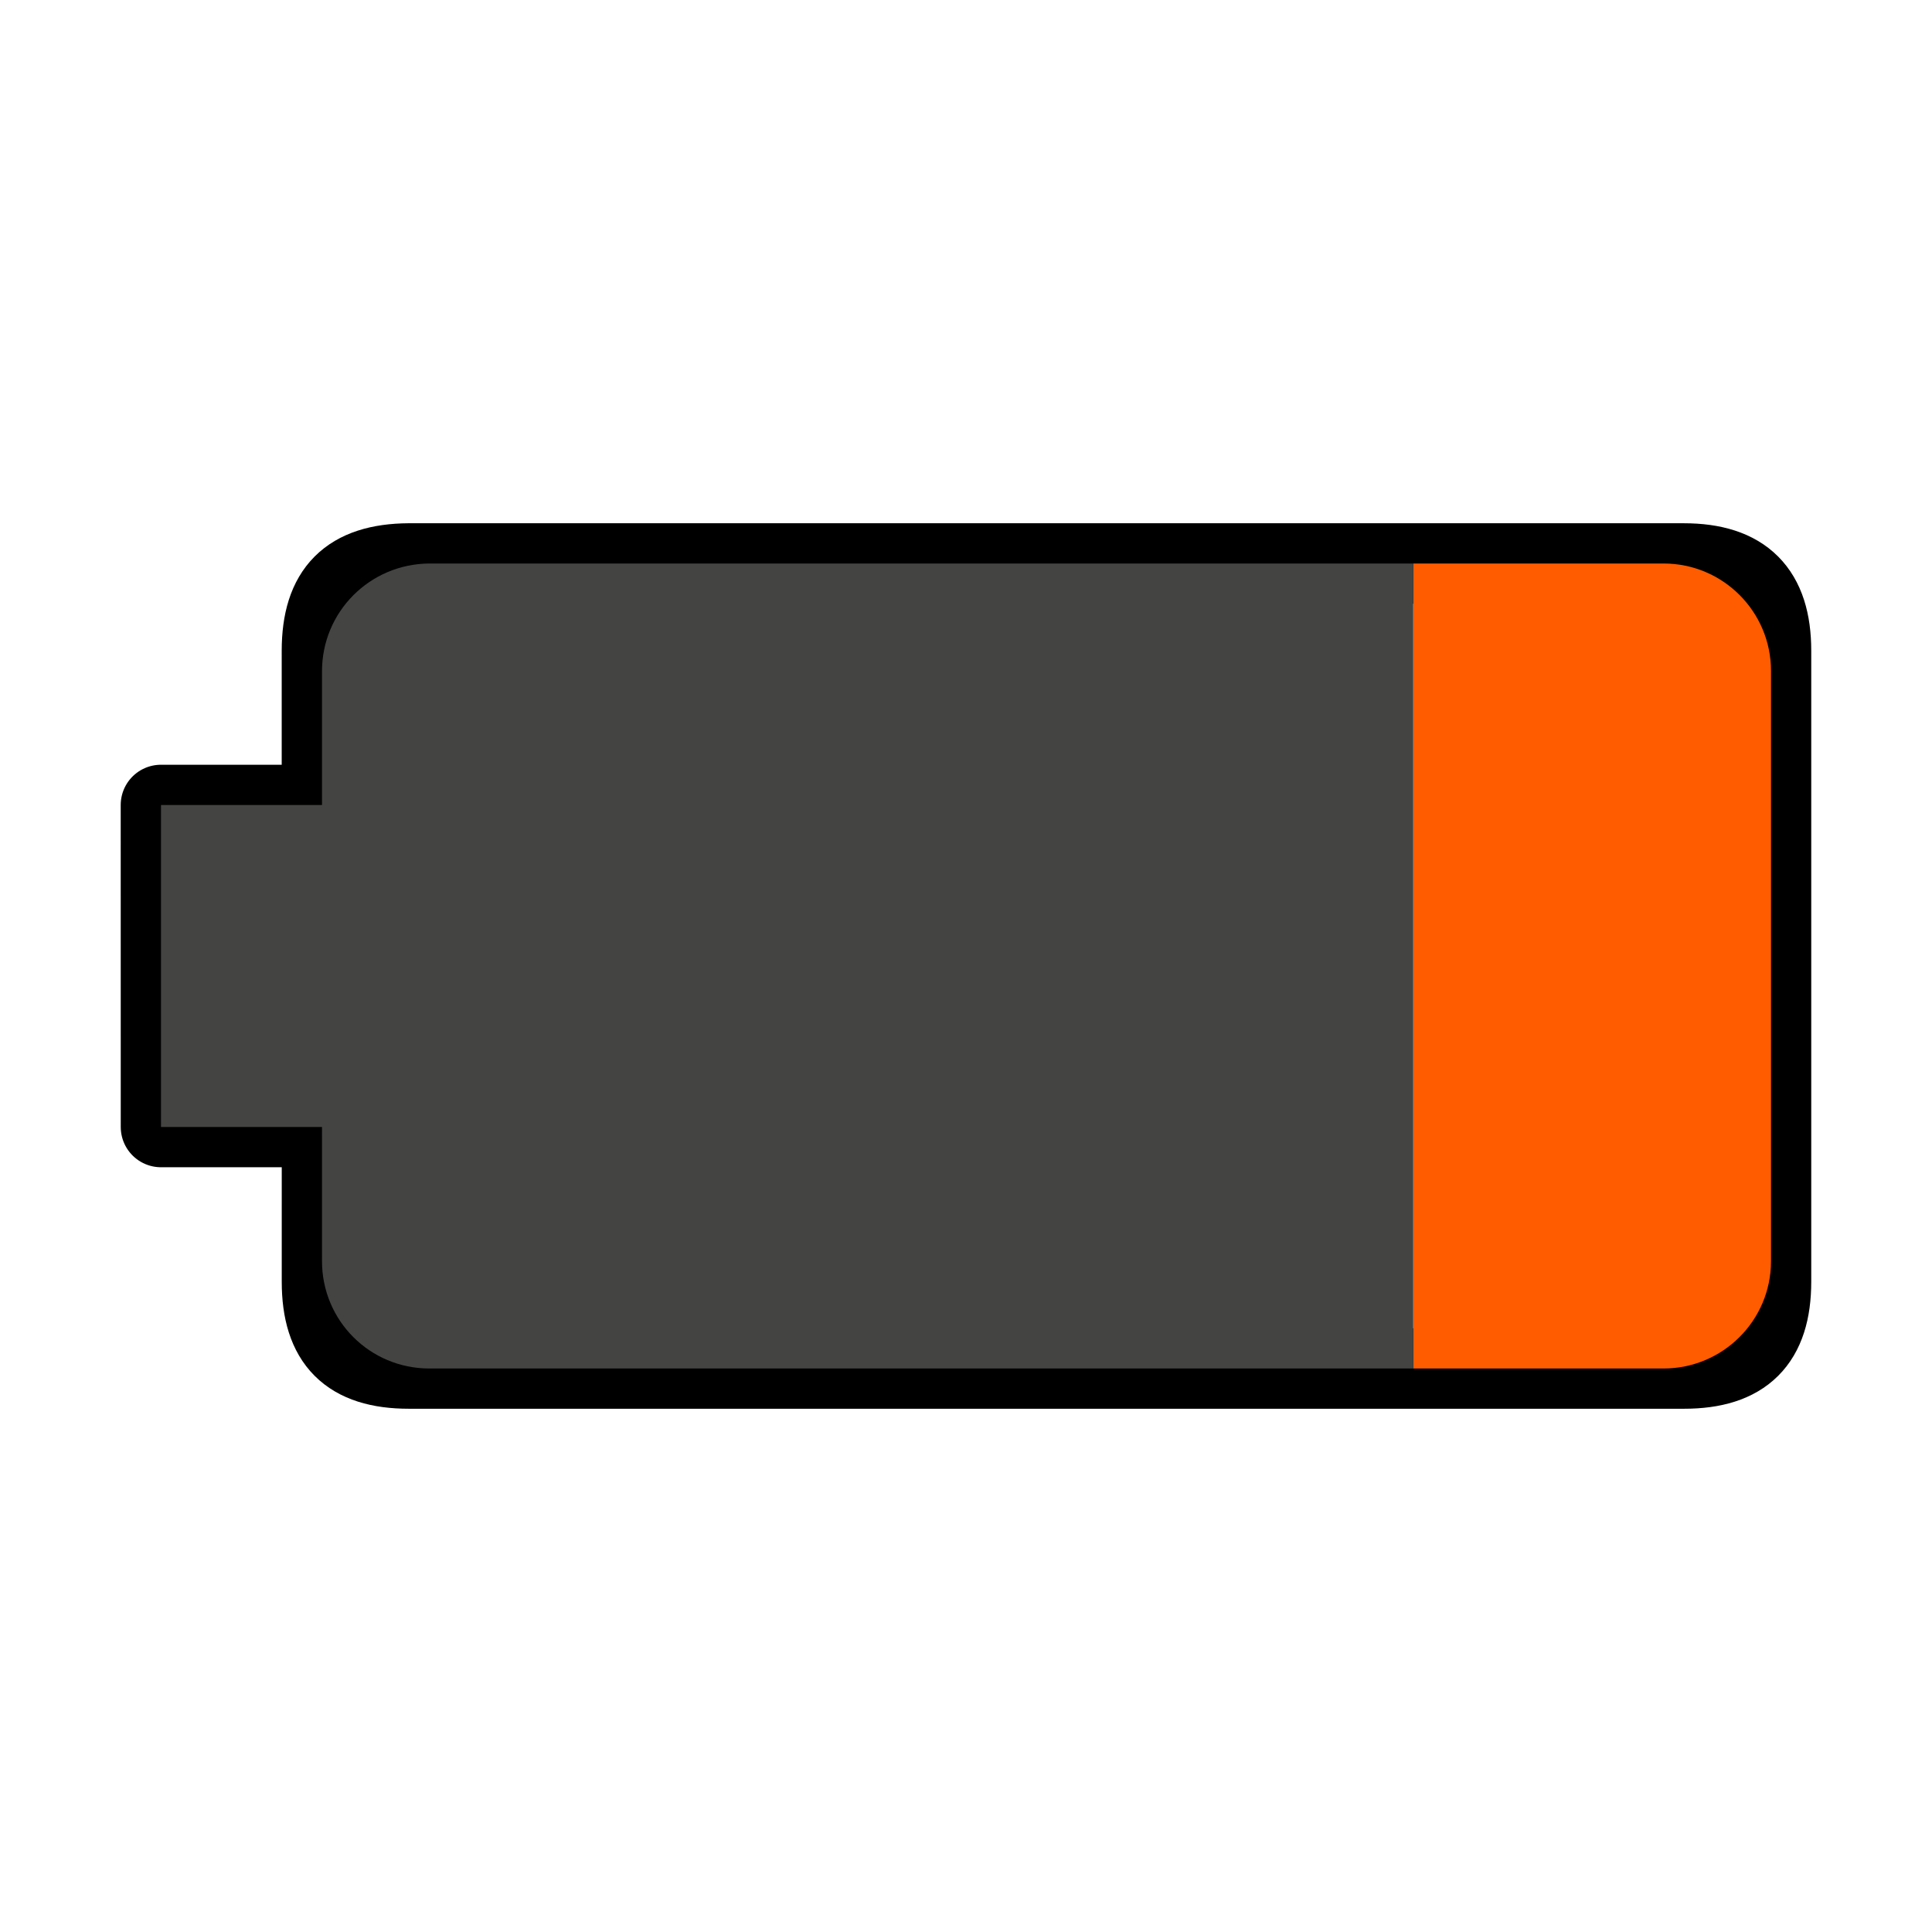
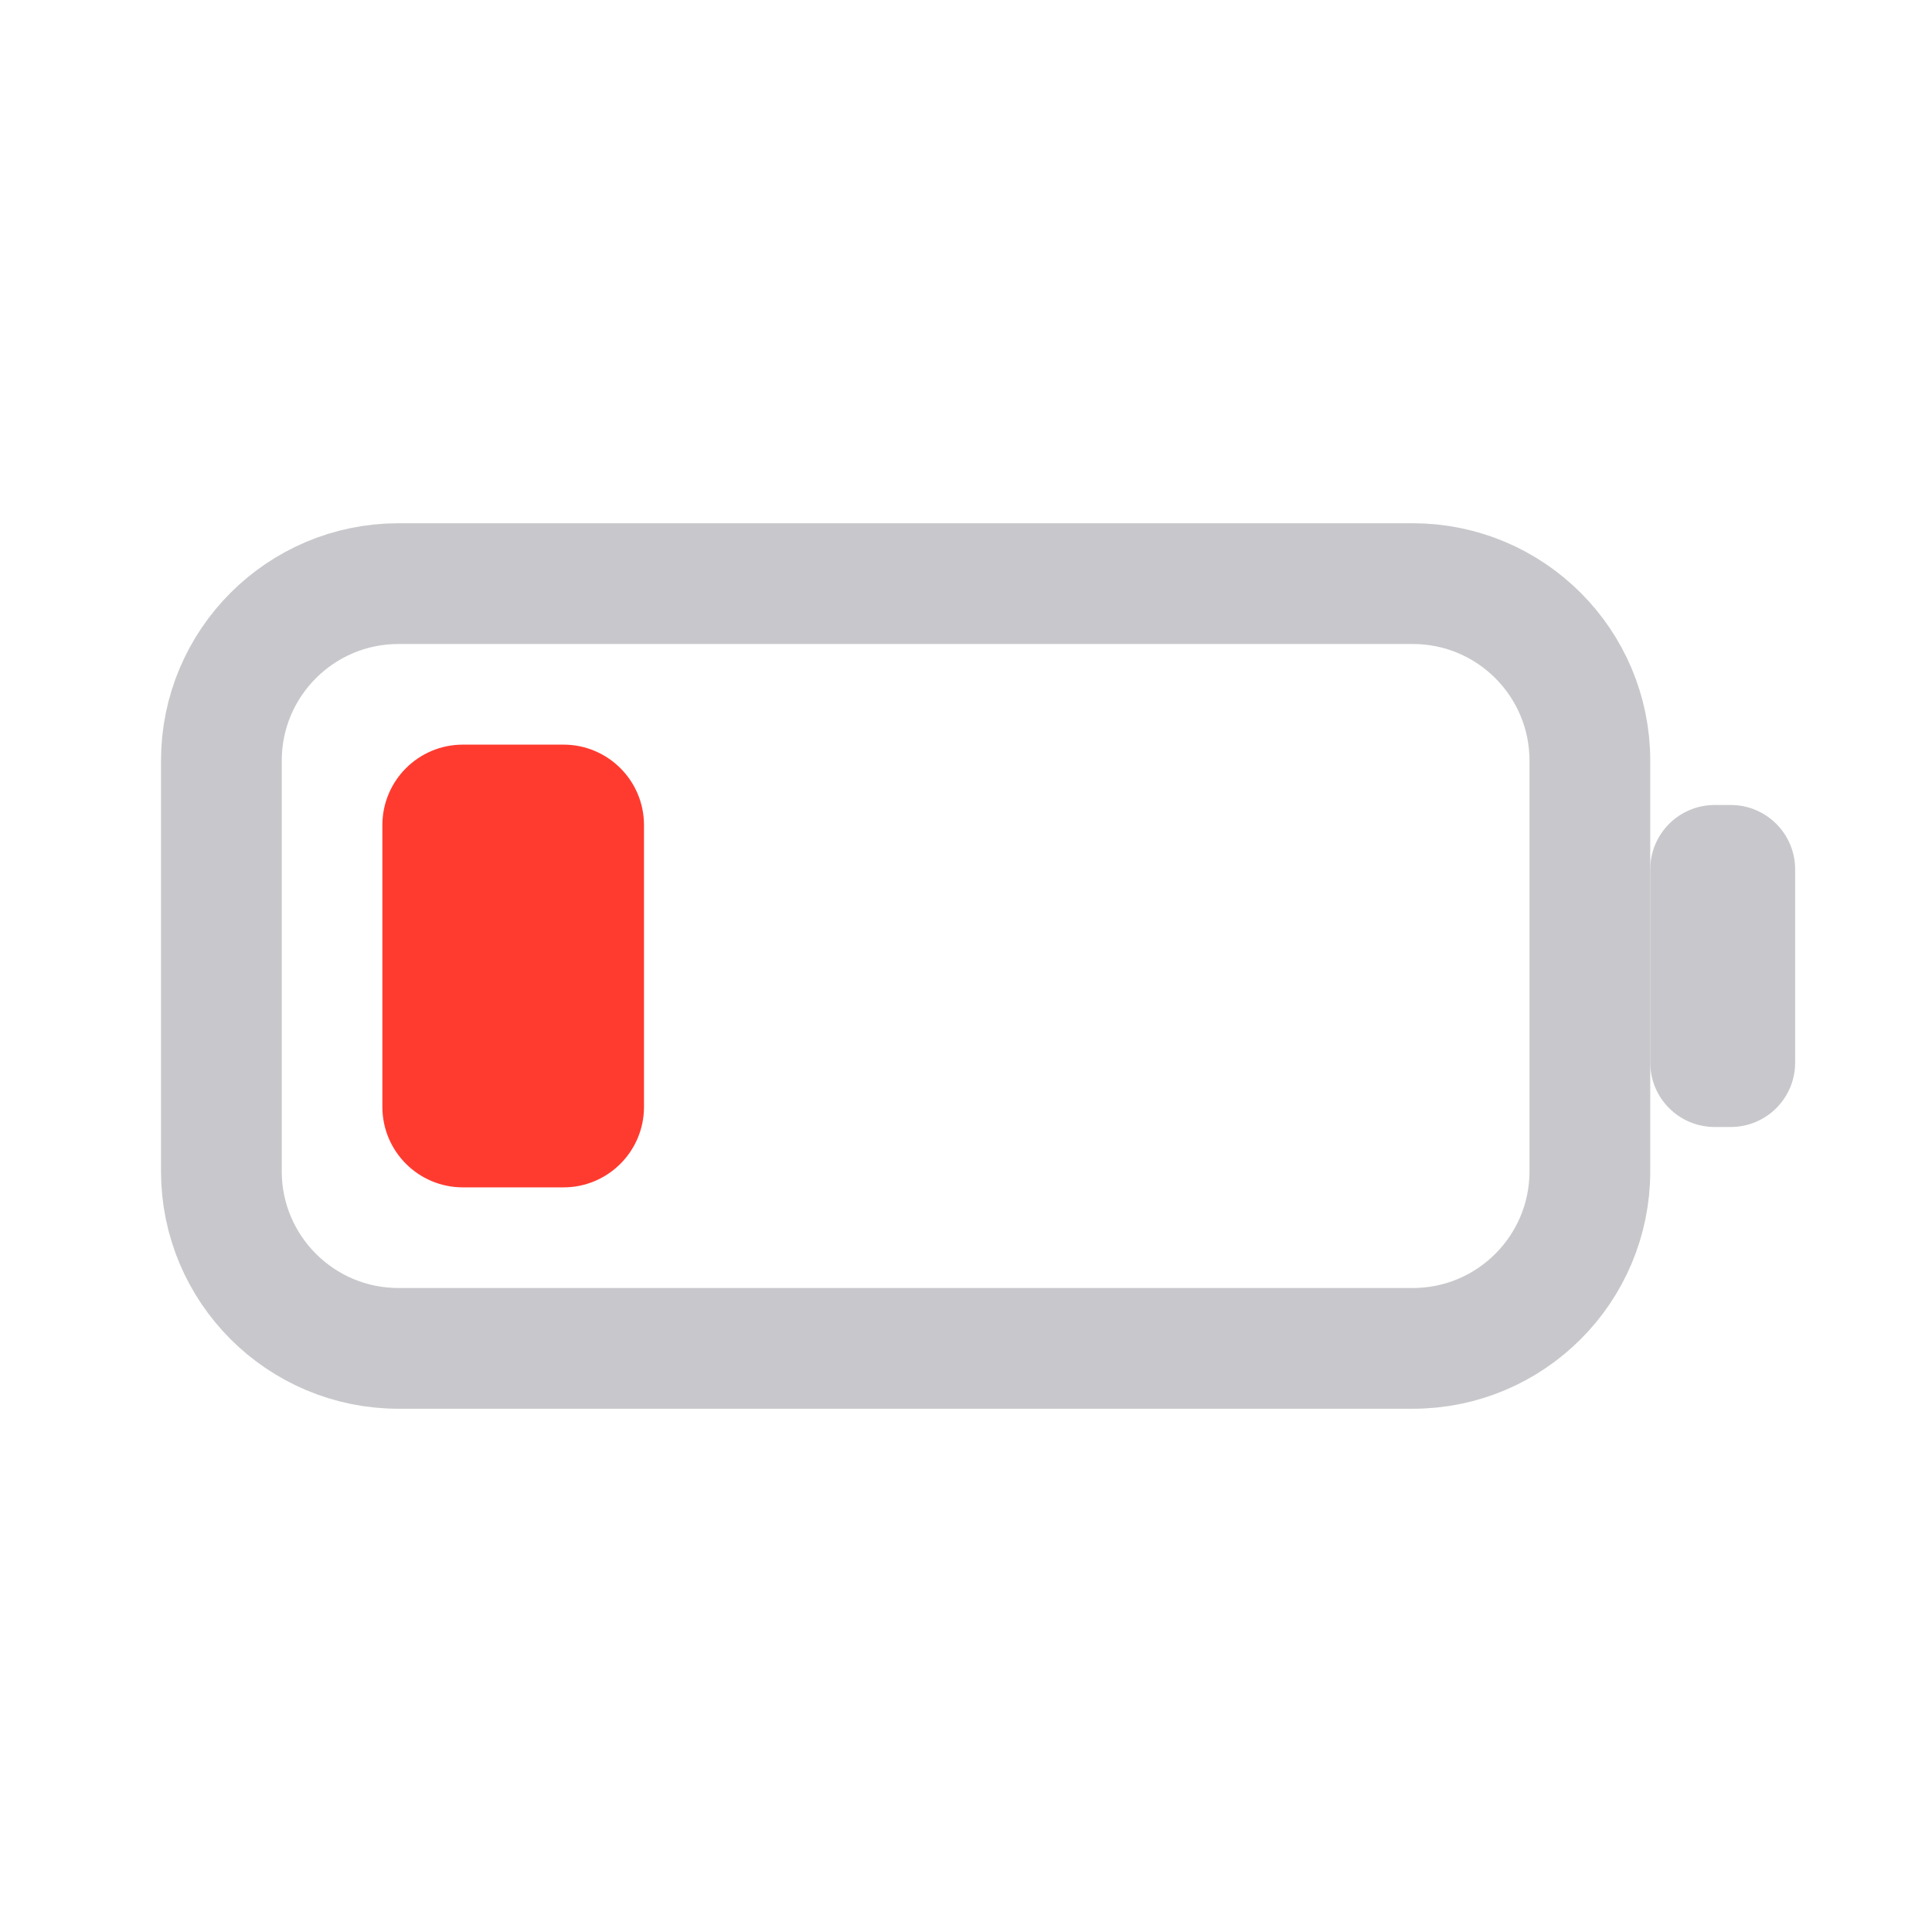
- <svg xmlns="http://www.w3.org/2000/svg" version="1.1" viewBox="0 0 48 48">
-   <path d="m4 28h4l-1e-4 3.841c-3.85e-5 1.479 0.679 2.159 2.159 2.159h31.68c1.47 0 2.161-0.68 2.161-2.159v-15.672c0-1.469-0.69-2.169-2.17-2.169l-31.671-1e-4c-1.48 0.01-2.159 0.69-2.16 2.169v3.831h-4z" fill="none" stroke="#000" stroke-linejoin="round" stroke-width="2" />
-   <g transform="rotate(-90,24,24)">
-     <path d="m14 35.112v6.218c0 1.47 1.189 2.67 2.668 2.67h14.664c1.469 0 2.668-1.19 2.668-2.67v-6.218h-.002.001z" fill="#ff5c00" />
-     <path d="m33.999 35.112.001-24.444c-.01-1.48-1.199-2.668-2.678-2.668h-3.322v-4h-8v4h-3.332c-1.479 0-2.668 1.188-2.668 2.668v24.444z" fill="#444443" />
-   </g>
+ <svg xmlns="http://www.w3.org/2000/svg" width="24" height="24" viewBox="0 0 24 24">
+   <rect x="2.75" y="7.25" width="17" height="9.5" rx="2.2" fill="none" stroke="#c8c8cc" stroke-width="1.5" />
+   <rect x="20.5" y="10" width="1.8" height="4" rx="0.8" fill="#c8c8cc" />
+   <rect x="4.75" y="9.25" width="3.25" height="5.5" rx="1" fill="#ff3b30" />
</svg>
